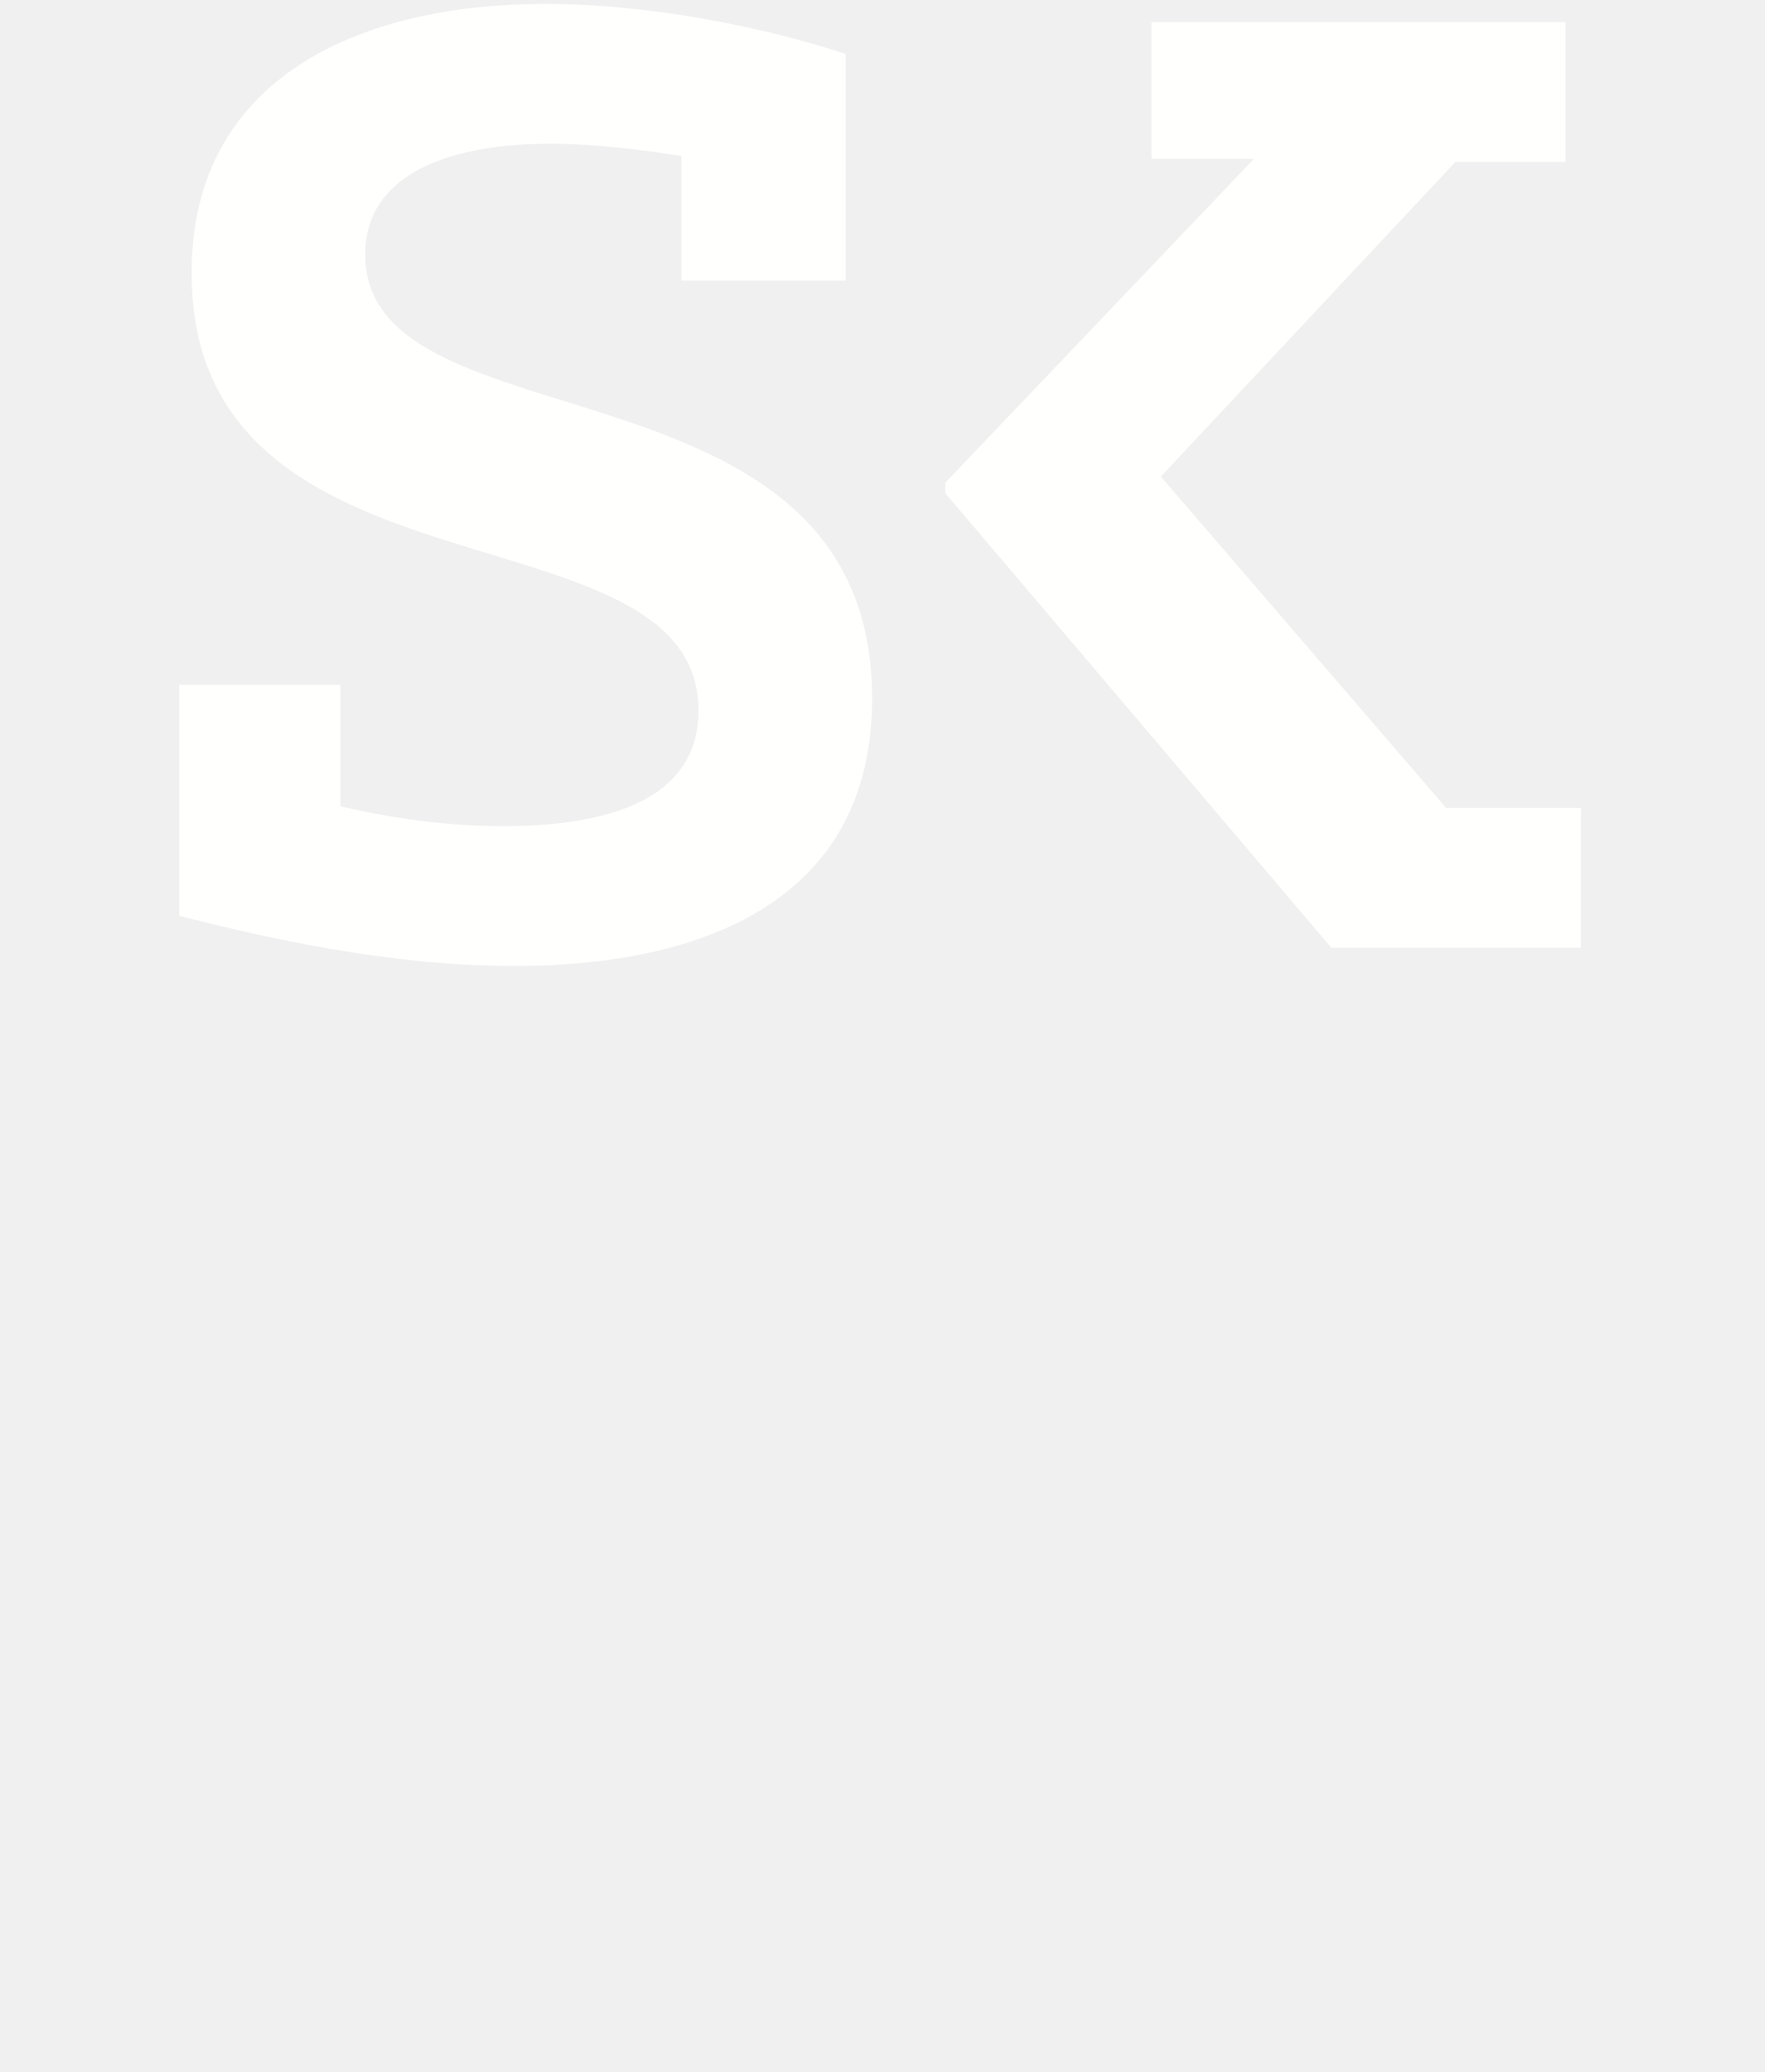
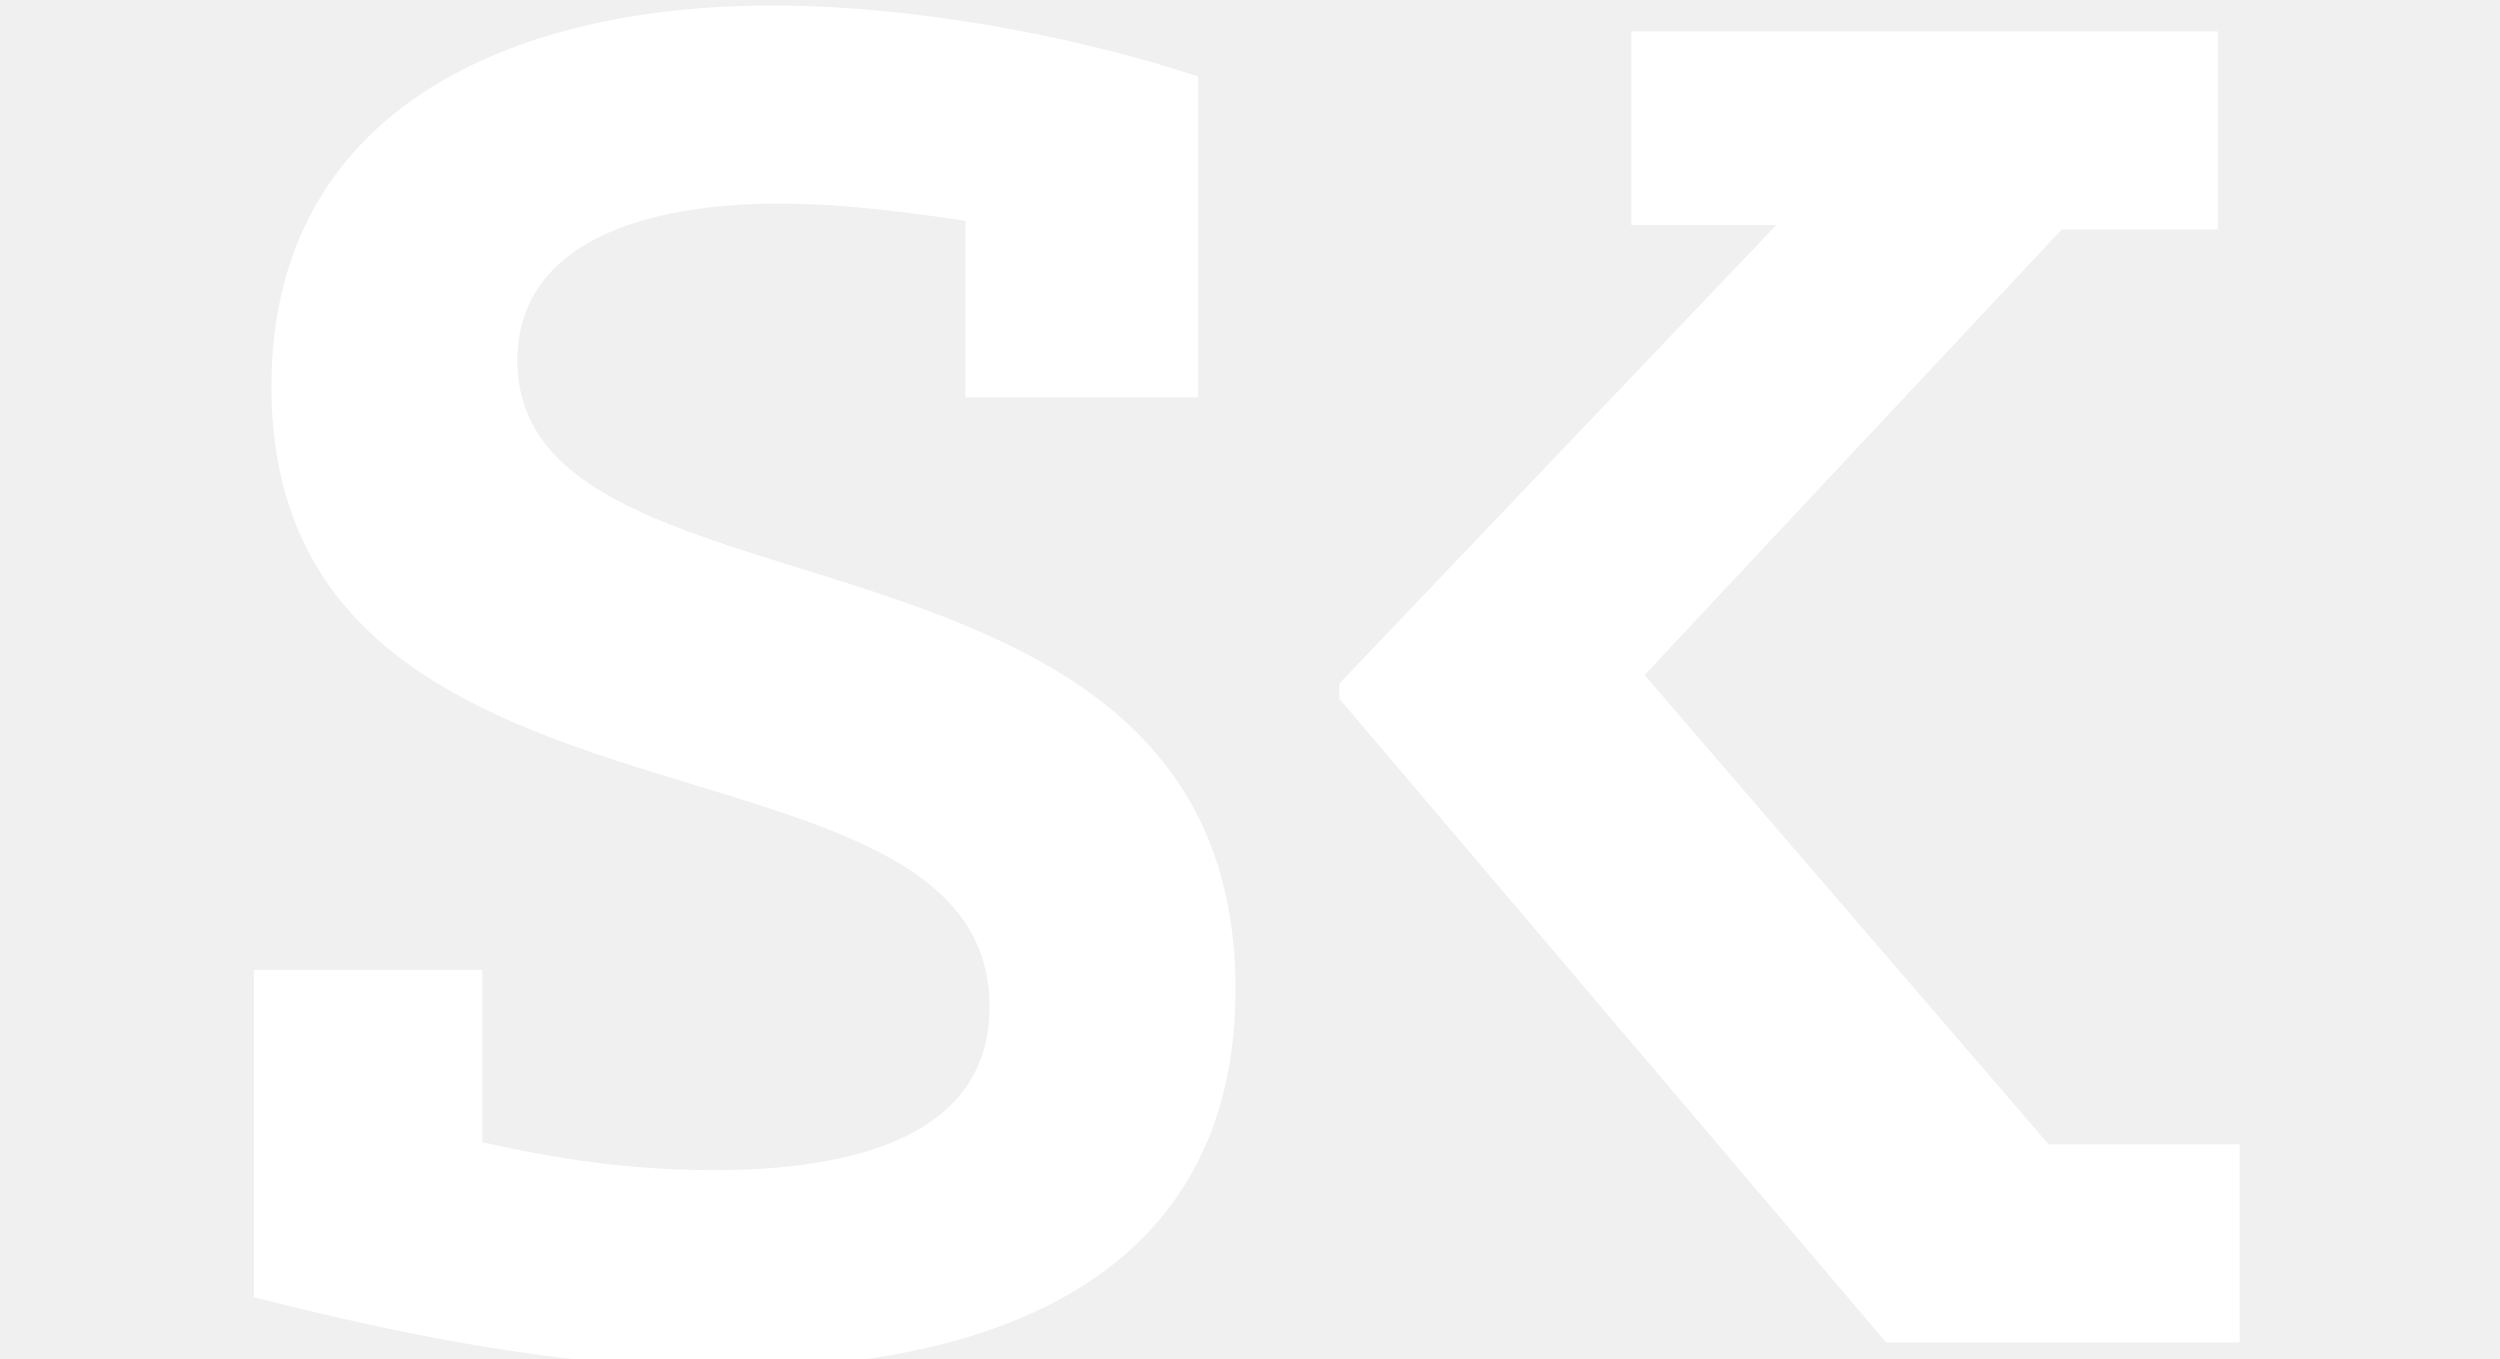
- <svg xmlns="http://www.w3.org/2000/svg" width="92px" height="108px" viewBox="0 0 92 108" version="1.1">
-   <defs>
-     <polygon id="path-1" points="0.023 0.15 82.419 0.15 82.419 28.953 0.023 28.953" />
-   </defs>
+ <svg xmlns="http://www.w3.org/2000/svg" width="92px" height="50px" viewBox="0 0 92 50" version="1.1">
  <g id="Design-Dekstop" stroke="none" stroke-width="1" fill="none" fill-rule="evenodd">
-     <g id="Startseite-Head2" transform="translate(-676, -44)">
-       <g id="Group" transform="translate(676, 44)">
+     <g id="Startseite-Head2">
+       <g id="Group">
        <g id="SK-Logo_weiß">
          <g>
-             <path d="M9.343,47.736 L9.343,35.694 L17.747,35.694 L17.747,42.032 C19.525,42.428 22.514,43.062 26.232,43.062 C31.484,43.062 36.415,41.794 36.415,37.041 C36.415,26.029 9.989,31.971 9.989,14.225 C9.989,4.085 18.717,0.203 28.414,0.203 C33.991,0.203 40.051,1.47 44.092,2.817 L44.092,14.621 L35.526,14.621 L35.526,8.125 C33.909,7.887 31.243,7.491 28.656,7.491 C23.888,7.491 19.04,8.838 19.04,13.274 C19.04,23.573 45.466,18.028 45.466,36.407 C45.466,46.944 36.657,50.35 26.798,50.35 C20.333,50.35 14.03,48.924 9.343,47.736" id="Fill-1" fill="#FFFFFE" />
-             <polyline id="Fill-2" fill="#FFFFFE" points="49.286 25.712 49.286 25.157 65.368 8.283 60.034 8.283 60.034 1.153 81.612 1.153 81.612 8.442 75.873 8.442 60.519 24.841 75.389 42.111 82.419 42.111 82.419 49.4 69.408 49.4 49.286 25.712" />
+             <path d="M9.343,47.736 L9.343,35.694 L17.747,35.694 L17.747,42.032 C19.525,42.428 22.514,43.062 26.232,43.062 C31.484,43.062 36.415,41.794 36.415,37.041 C36.415,26.029 9.989,31.971 9.989,14.225 C9.989,4.085 18.717,0.203 28.414,0.203 C33.991,0.203 40.051,1.47 44.092,2.817 L44.092,14.621 L35.526,14.621 L35.526,8.125 C33.909,7.887 31.243,7.491 28.656,7.491 C23.888,7.491 19.04,8.838 19.04,13.274 C19.04,23.573 45.466,18.028 45.466,36.407 C45.466,46.944 36.657,50.35 26.798,50.35 C20.333,50.35 14.03,48.924 9.343,47.736" id="Fill-1" fill="#ffffff" />
+             <polyline id="Fill-2" fill="#ffffff" points="49.286 25.712 49.286 25.157 65.368 8.283 60.034 8.283 60.034 1.153 81.612 1.153 81.612 8.442 75.873 8.442 60.519 24.841 75.389 42.111 82.419 42.111 82.419 49.4 69.408 49.4 49.286 25.712" />
          </g>
        </g>
      </g>
    </g>
  </g>
</svg>
